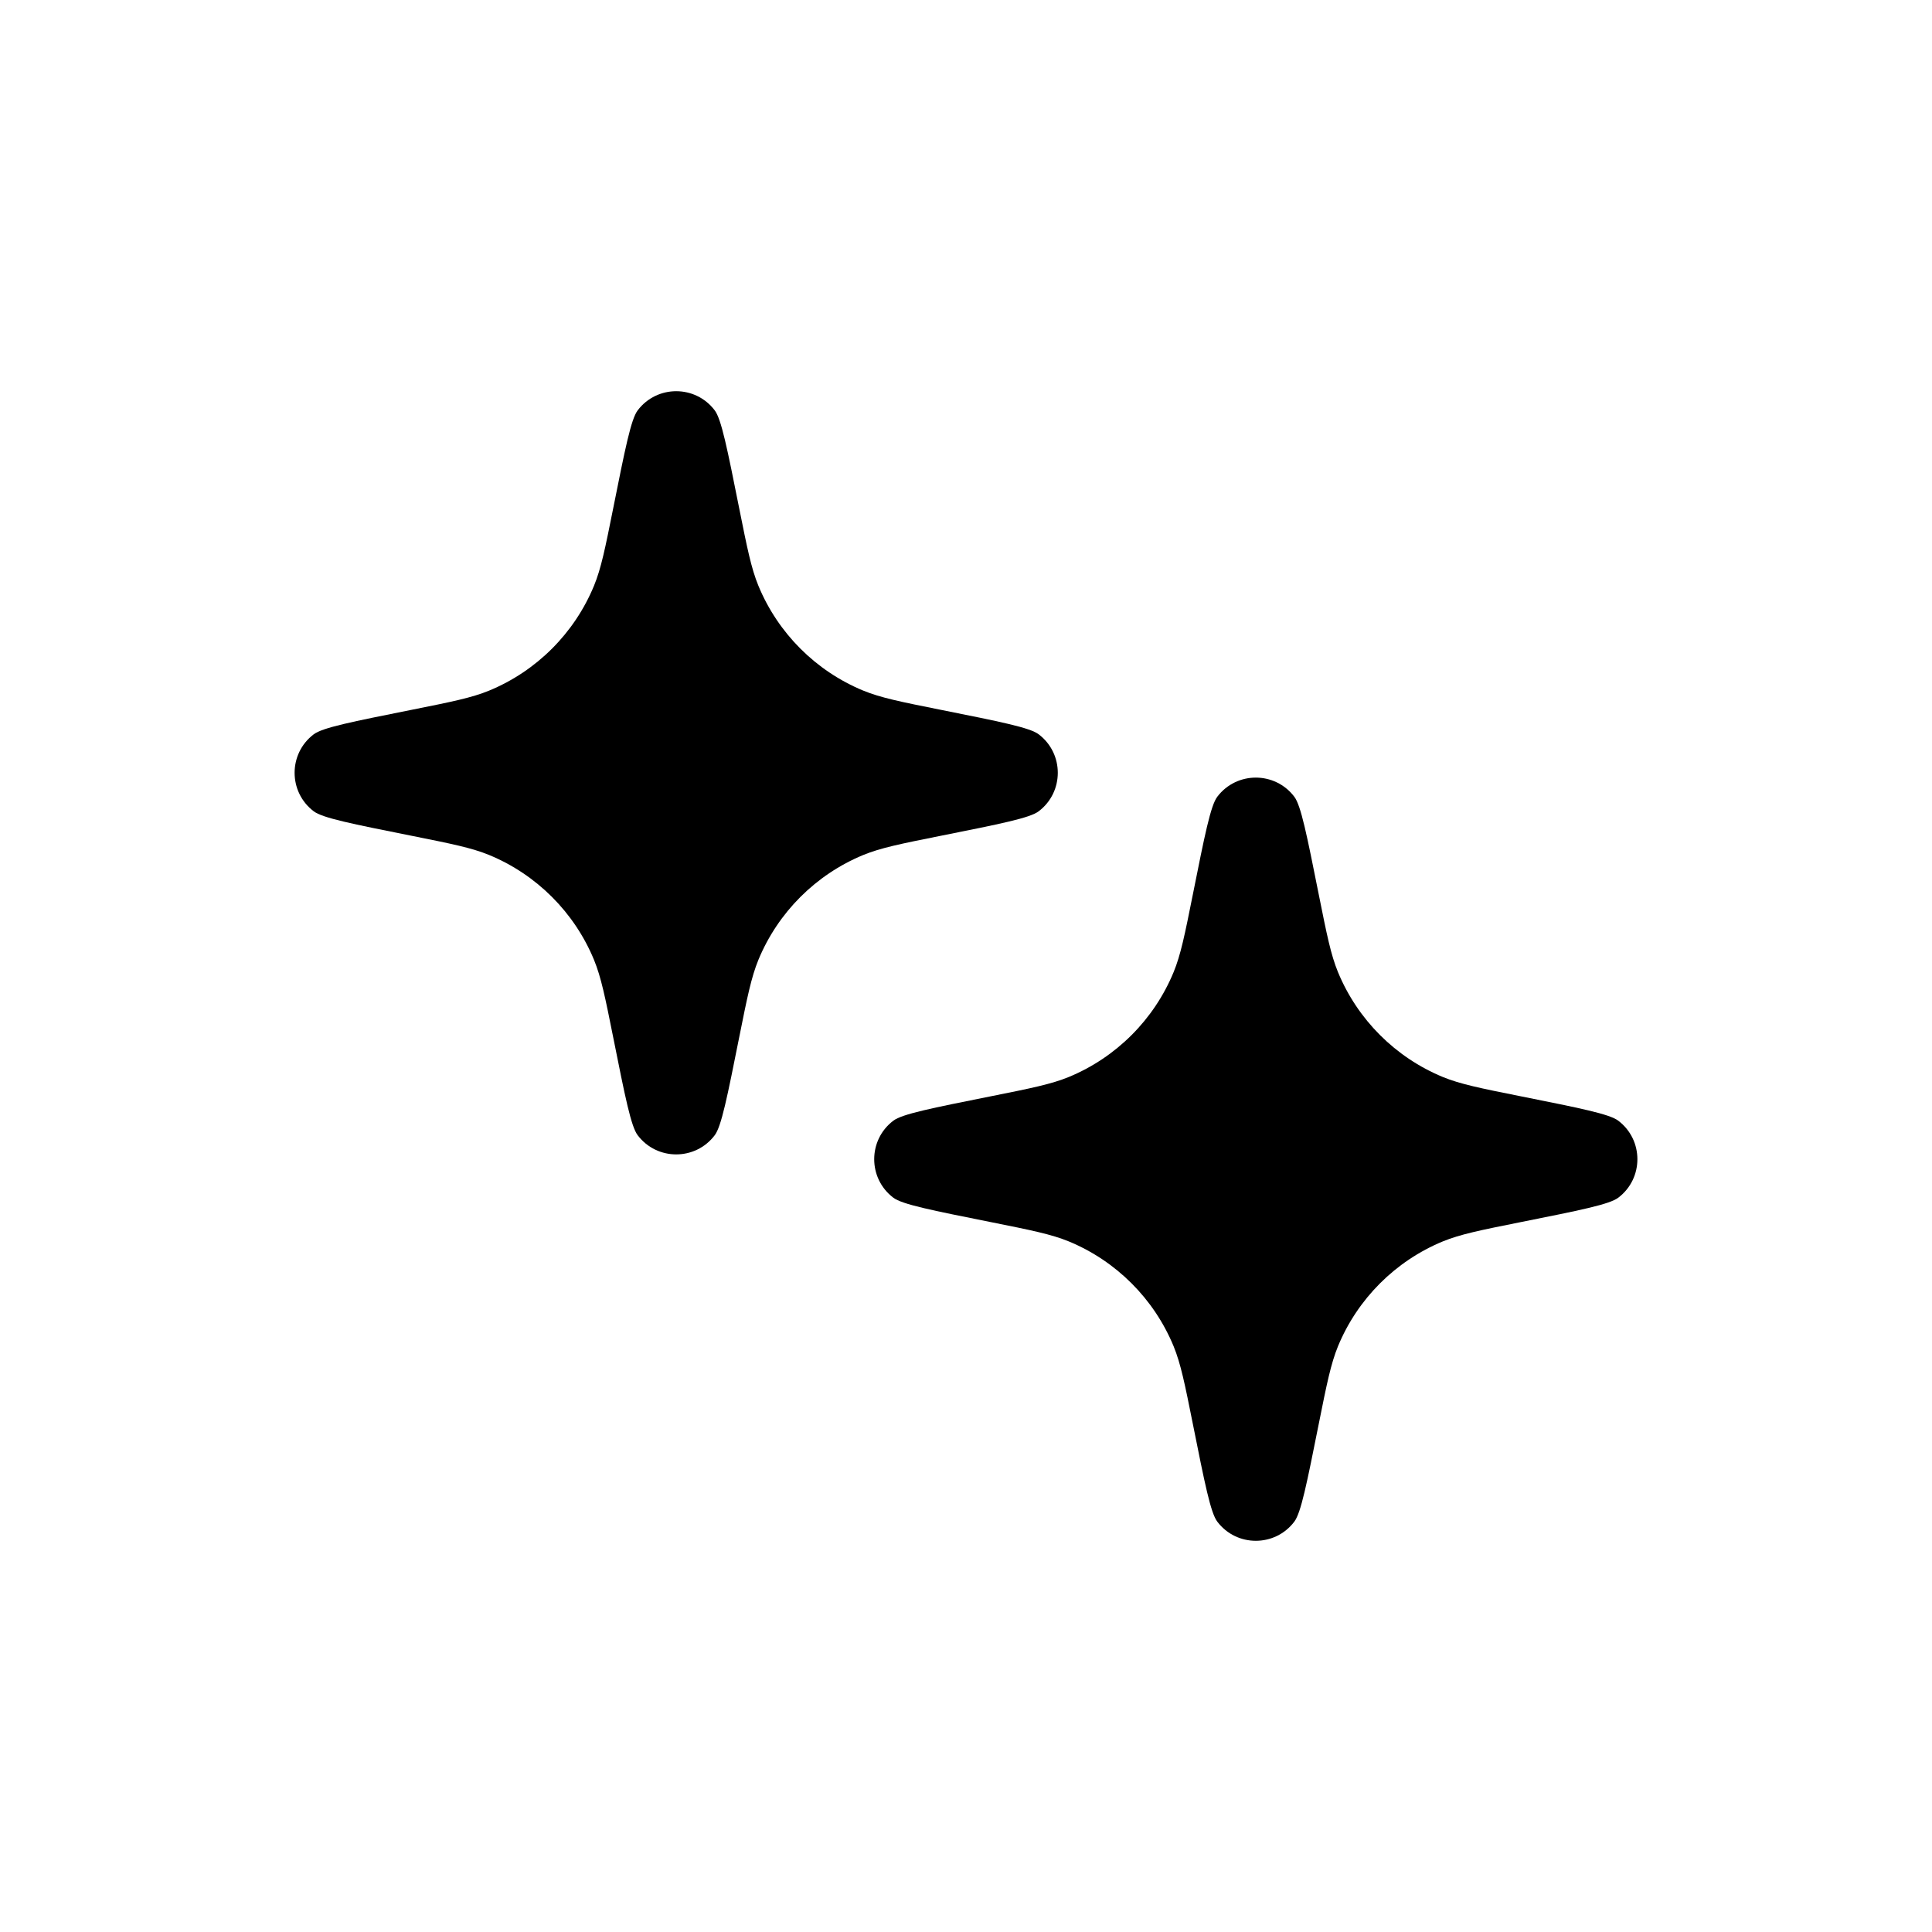
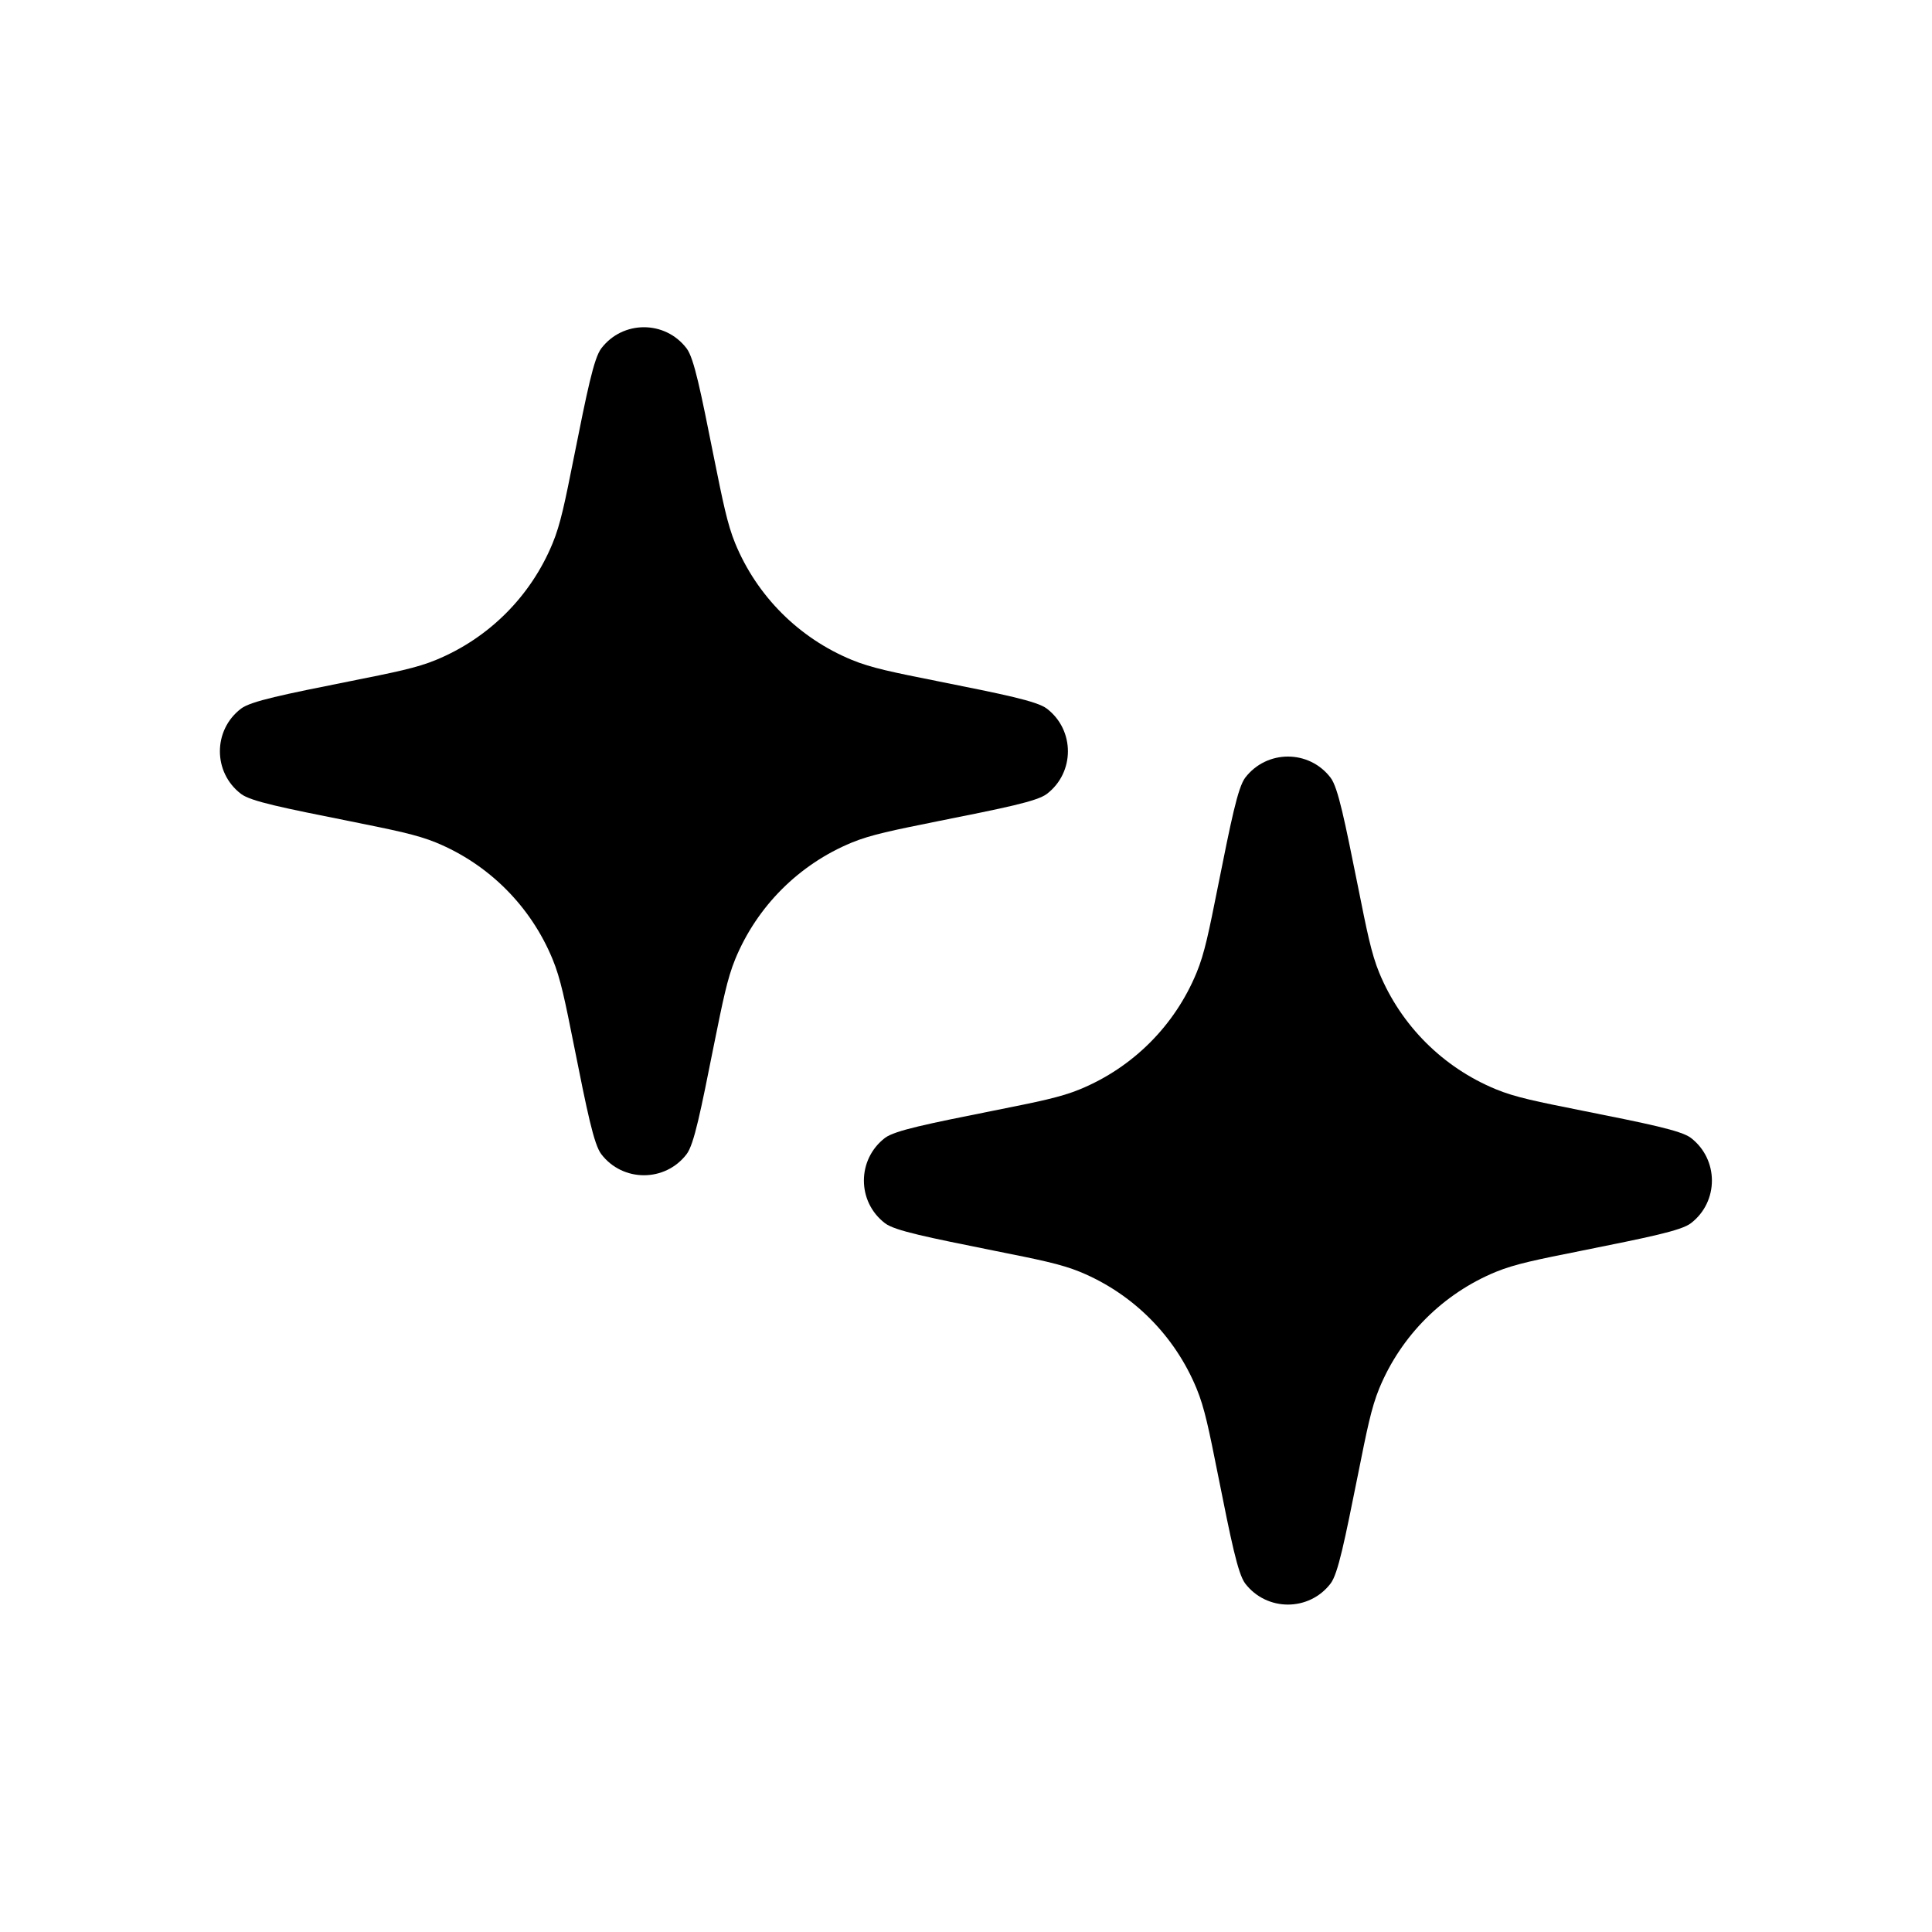
- <svg xmlns="http://www.w3.org/2000/svg" viewBox="0 0 20 20" fill="none">
-   <path d="M12.348 9.261C12.471 8.646 12.532 8.338 12.602 8.247C12.802 7.984 13.198 7.984 13.398 8.247C13.468 8.338 13.529 8.646 13.652 9.261C13.735 9.676 13.777 9.884 13.851 10.064C14.054 10.555 14.445 10.946 14.936 11.149C15.117 11.223 15.324 11.265 15.739 11.348C16.354 11.471 16.662 11.532 16.753 11.602C17.016 11.802 17.016 12.198 16.753 12.398C16.662 12.468 16.354 12.529 15.739 12.652C15.324 12.735 15.117 12.777 14.936 12.851C14.445 13.054 14.054 13.445 13.851 13.936C13.777 14.117 13.735 14.324 13.652 14.739C13.529 15.354 13.468 15.662 13.398 15.753C13.198 16.016 12.802 16.016 12.602 15.753C12.532 15.662 12.471 15.354 12.348 14.739C12.265 14.324 12.223 14.117 12.149 13.936C11.946 13.445 11.555 13.054 11.064 12.851C10.883 12.777 10.676 12.735 10.261 12.652C9.646 12.529 9.338 12.468 9.247 12.398C8.984 12.198 8.984 11.802 9.247 11.602C9.338 11.532 9.646 11.471 10.261 11.348C10.676 11.265 10.883 11.223 11.064 11.149C11.555 10.946 11.946 10.555 12.149 10.064C12.223 9.884 12.265 9.676 12.348 9.261Z" fill="currentColor" />
-   <path d="M6.348 5.261C6.471 4.646 6.532 4.338 6.602 4.247C6.802 3.984 7.198 3.984 7.398 4.247C7.468 4.338 7.529 4.646 7.652 5.261C7.735 5.676 7.777 5.884 7.851 6.064C8.054 6.555 8.445 6.946 8.936 7.149C9.116 7.223 9.324 7.265 9.739 7.348C10.354 7.471 10.662 7.532 10.753 7.602C11.016 7.802 11.016 8.198 10.753 8.398C10.662 8.468 10.354 8.529 9.739 8.652C9.324 8.735 9.116 8.777 8.936 8.851C8.445 9.054 8.054 9.445 7.851 9.936C7.777 10.117 7.735 10.324 7.652 10.739C7.529 11.354 7.468 11.662 7.398 11.753C7.198 12.016 6.802 12.016 6.602 11.753C6.532 11.662 6.471 11.354 6.348 10.739C6.265 10.324 6.223 10.117 6.149 9.936C5.946 9.445 5.555 9.054 5.064 8.851C4.884 8.777 4.676 8.735 4.261 8.652C3.646 8.529 3.338 8.468 3.247 8.398C2.984 8.198 2.984 7.802 3.247 7.602C3.338 7.532 3.646 7.471 4.261 7.348C4.676 7.265 4.884 7.223 5.064 7.149C5.555 6.946 5.946 6.555 6.149 6.064C6.223 5.884 6.265 5.676 6.348 5.261Z" fill="currentColor" />
+ <svg xmlns="http://www.w3.org/2000/svg" viewBox="0 0 18 18" fill="none">
+   <path d="M11.347 8.26C11.47 7.645 11.532 7.338 11.601 7.246C11.802 6.983 12.197 6.983 12.397 7.246C12.467 7.338 12.528 7.645 12.652 8.26C12.735 8.675 12.776 8.883 12.85 9.063C13.053 9.555 13.444 9.945 13.936 10.148C14.116 10.223 14.323 10.264 14.738 10.347C15.354 10.47 15.661 10.532 15.753 10.601C16.015 10.802 16.015 11.197 15.753 11.397C15.661 11.467 15.354 11.528 14.738 11.652C14.323 11.735 14.116 11.776 13.936 11.85C13.444 12.053 13.053 12.444 12.85 12.936C12.776 13.116 12.735 13.323 12.652 13.738C12.528 14.354 12.467 14.661 12.397 14.753C12.197 15.015 11.802 15.015 11.601 14.753C11.532 14.661 11.47 14.354 11.347 13.738C11.264 13.323 11.223 13.116 11.148 12.936C10.945 12.444 10.555 12.053 10.063 11.85C9.883 11.776 9.675 11.735 9.26 11.652C8.645 11.528 8.338 11.467 8.246 11.397C7.983 11.197 7.983 10.802 8.246 10.601C8.338 10.532 8.645 10.47 9.26 10.347C9.675 10.264 9.883 10.223 10.063 10.148C10.555 9.945 10.945 9.555 11.148 9.063C11.223 8.883 11.264 8.675 11.347 8.26Z" fill="currentColor" />
+   <path d="M5.347 4.26C5.47 3.645 5.532 3.338 5.602 3.246C5.802 2.983 6.197 2.983 6.397 3.246C6.467 3.338 6.528 3.645 6.651 4.26C6.735 4.675 6.776 4.883 6.85 5.063C7.053 5.555 7.444 5.945 7.936 6.148C8.116 6.223 8.323 6.264 8.738 6.347C9.353 6.47 9.661 6.532 9.753 6.602C10.015 6.802 10.015 7.197 9.753 7.397C9.661 7.467 9.353 7.528 8.738 7.651C8.323 7.735 8.116 7.776 7.936 7.85C7.444 8.053 7.053 8.444 6.85 8.936C6.776 9.116 6.735 9.323 6.651 9.738C6.528 10.354 6.467 10.661 6.397 10.753C6.197 11.015 5.802 11.015 5.602 10.753C5.532 10.661 5.47 10.354 5.347 9.738C5.264 9.323 5.223 9.116 5.148 8.936C4.945 8.444 4.555 8.053 4.063 7.85C3.883 7.776 3.675 7.735 3.26 7.651C2.645 7.528 2.338 7.467 2.246 7.397C1.983 7.197 1.983 6.802 2.246 6.602C2.338 6.532 2.645 6.47 3.26 6.347C3.675 6.264 3.883 6.223 4.063 6.148C4.555 5.945 4.945 5.555 5.148 5.063C5.223 4.883 5.264 4.675 5.347 4.26Z" fill="currentColor" />
</svg>
